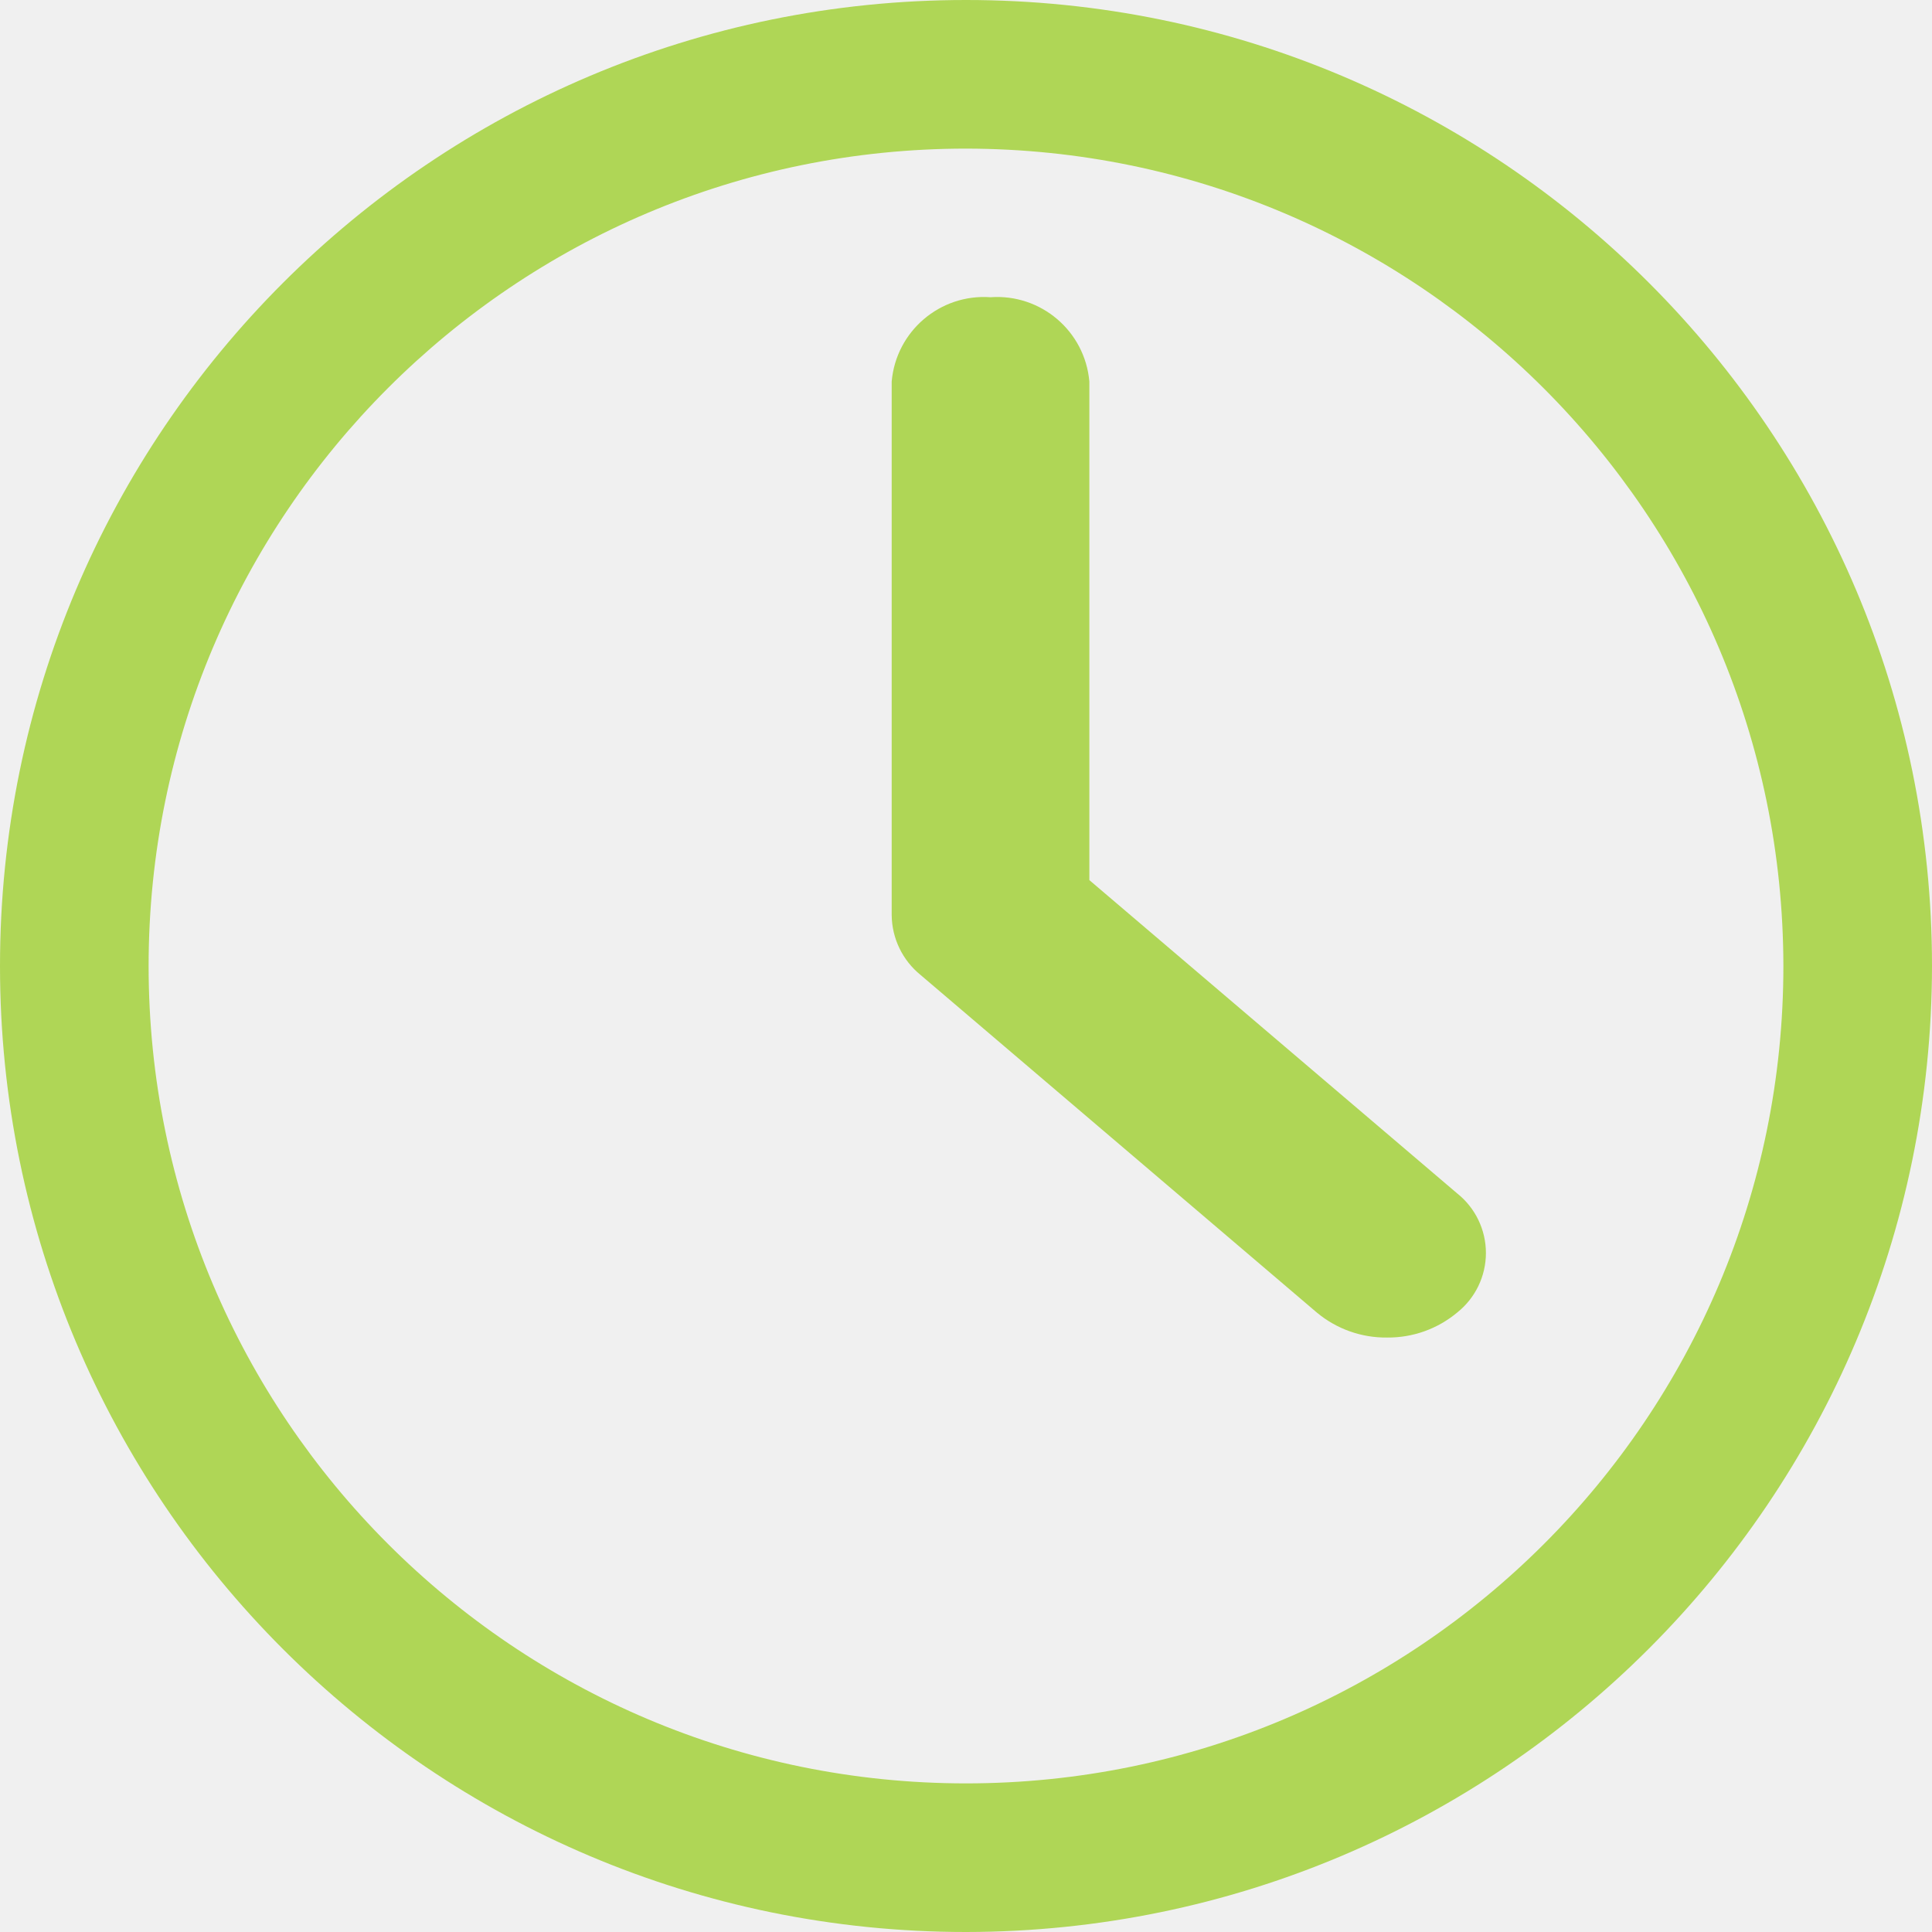
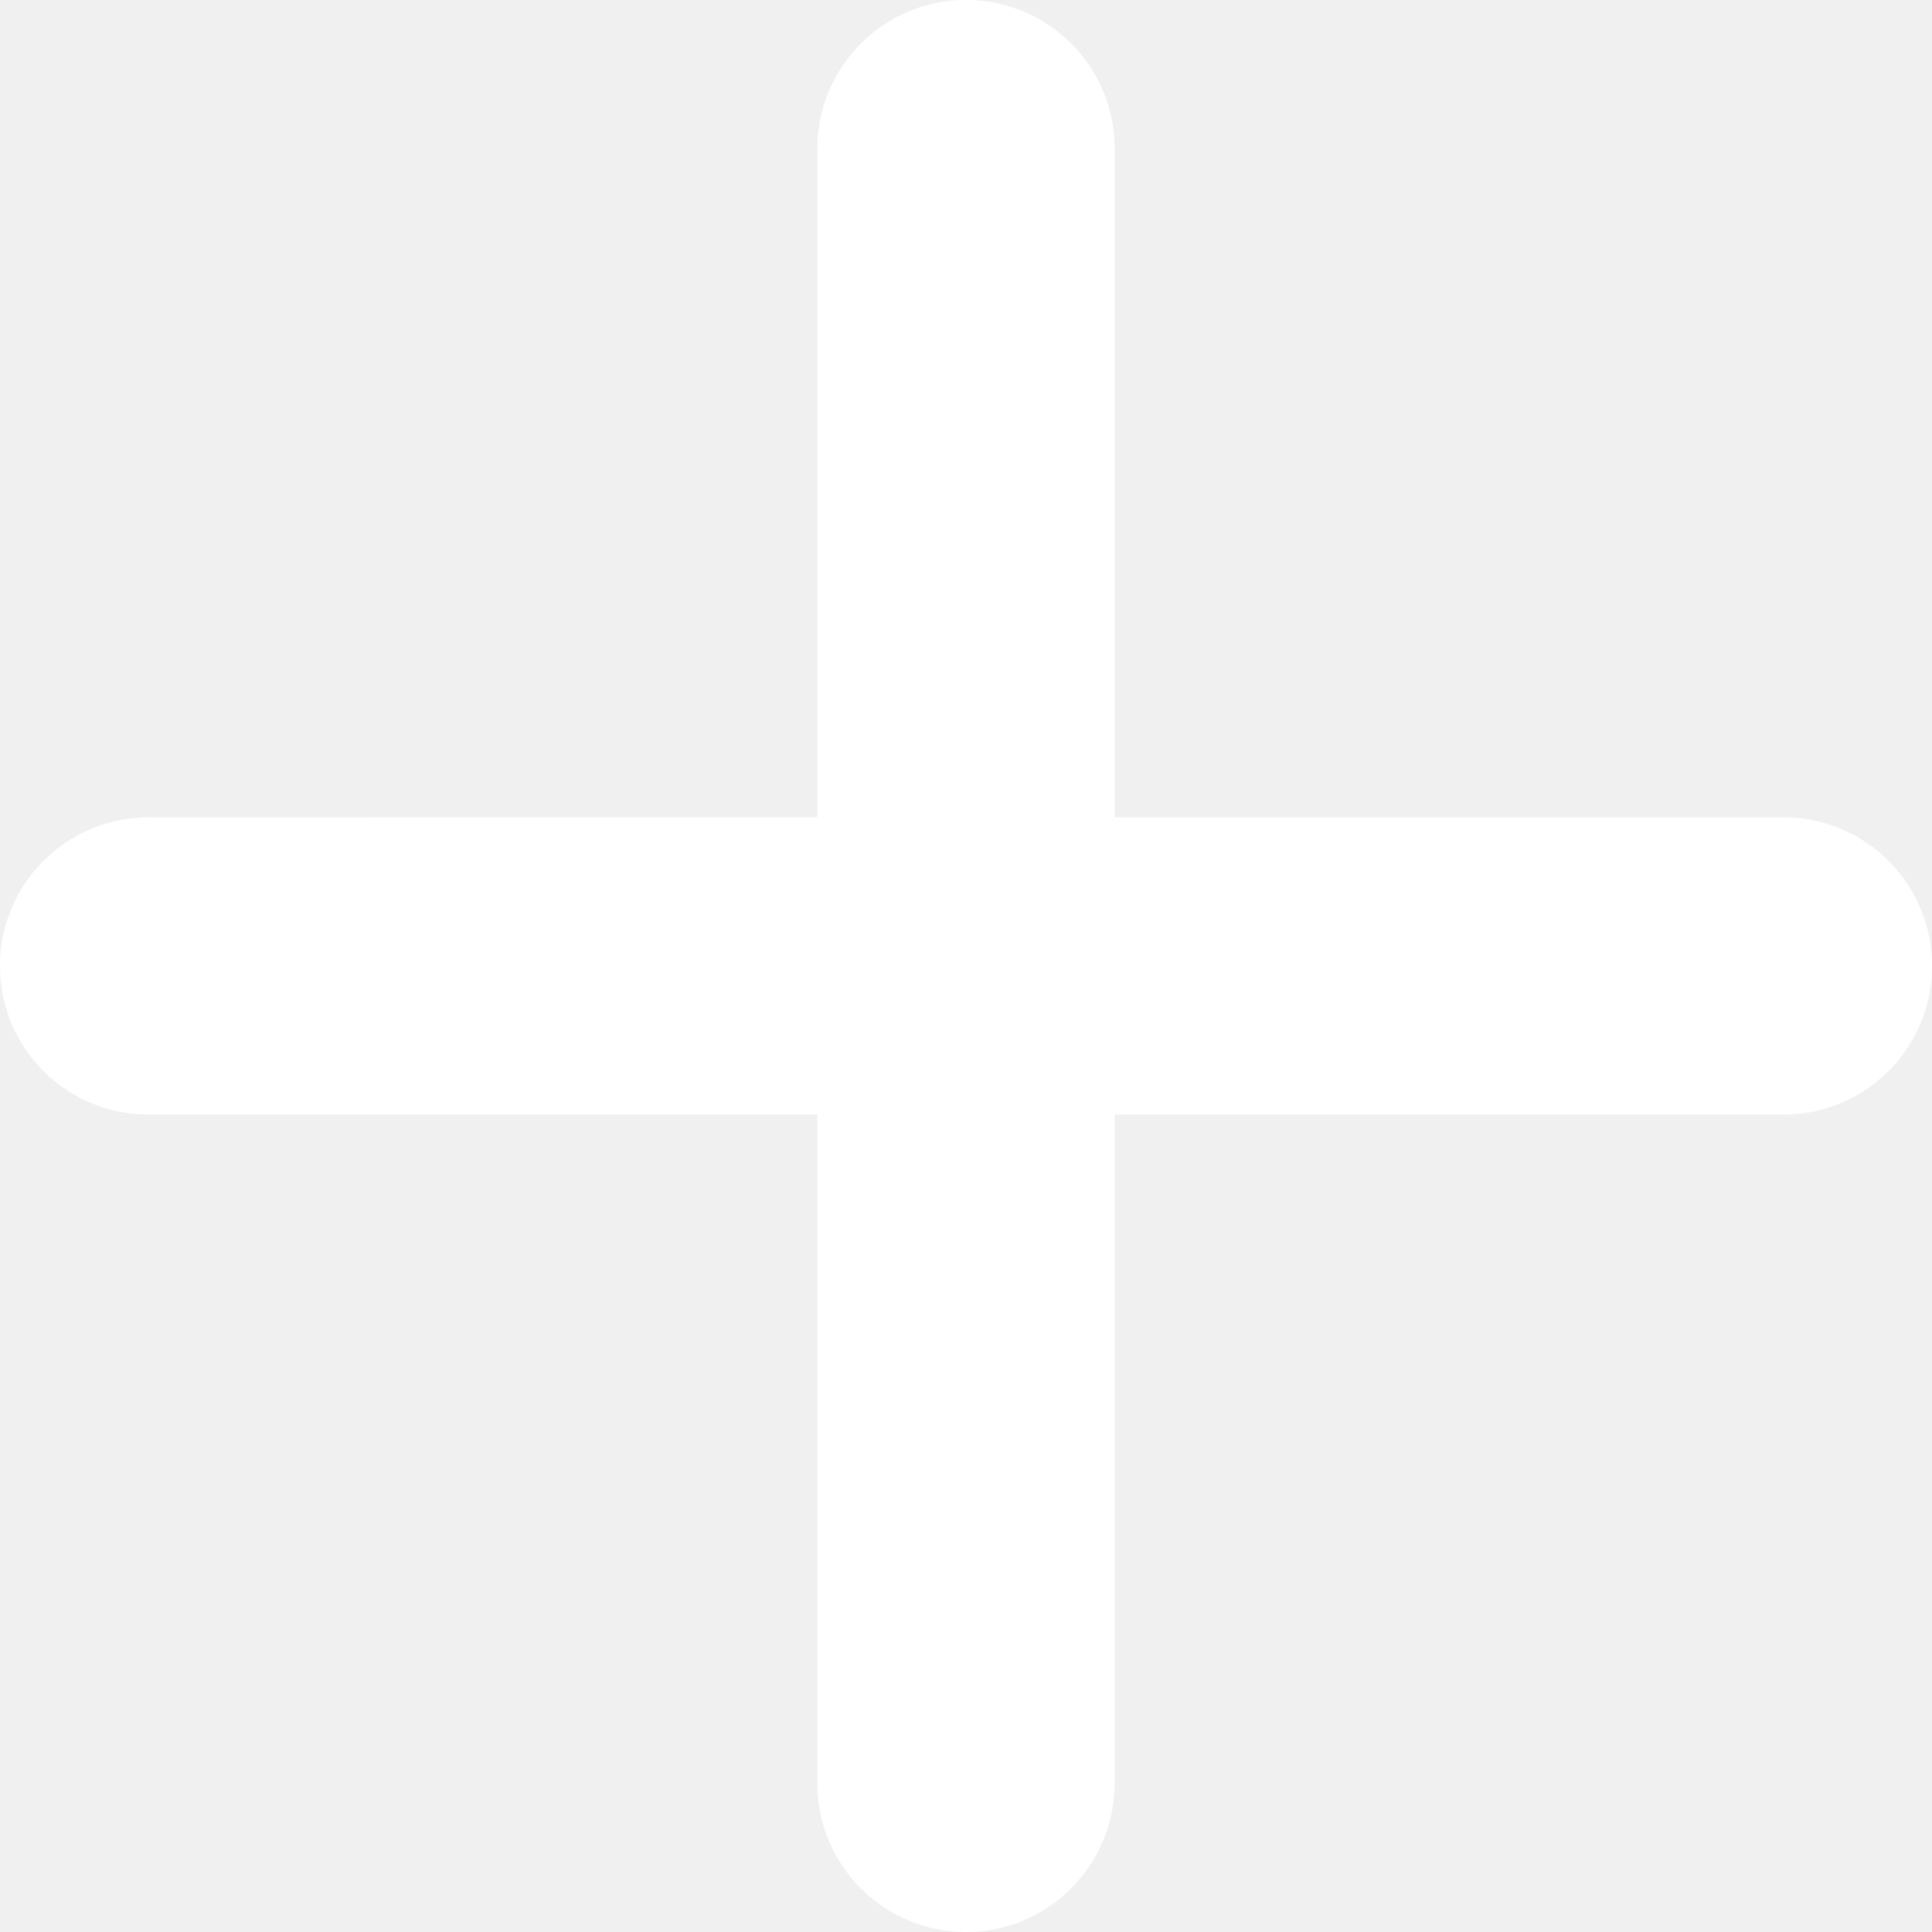
- <svg xmlns="http://www.w3.org/2000/svg" width="13" height="13">
-   <path d="M6.5 13A6.5 6.5 0 1 1 13 6.5 6.507 6.507 0 0 1 6.5 13zm0-12A5.5 5.5 0 1 0 12 6.5 5.506 5.506 0 0 0 6.5 1zm2.834 8a.724.724 0 0 1-.472-.167L6.194 6.56A.525.525 0 0 1 6 6.158V2.567A.623.623 0 0 1 6.665 2a.623.623 0 0 1 .665.567v3.355l2.476 2.109a.512.512 0 0 1 0 .8.724.724 0 0 1-.472.169z" fill="#afd656" />
+ <svg xmlns="http://www.w3.org/2000/svg" width="25" height="25">
+   <path d="M10.577 10.577V1.923a1.923 1.923 0 1 1 3.847 0v8.653h8.653a1.923 1.923 0 1 1 0 3.847h-8.654v8.653a1.923 1.923 0 1 1-3.847 0v-8.653H1.923a1.923 1.923 0 0 1 0-3.847z" fill="#fff" />
</svg>
